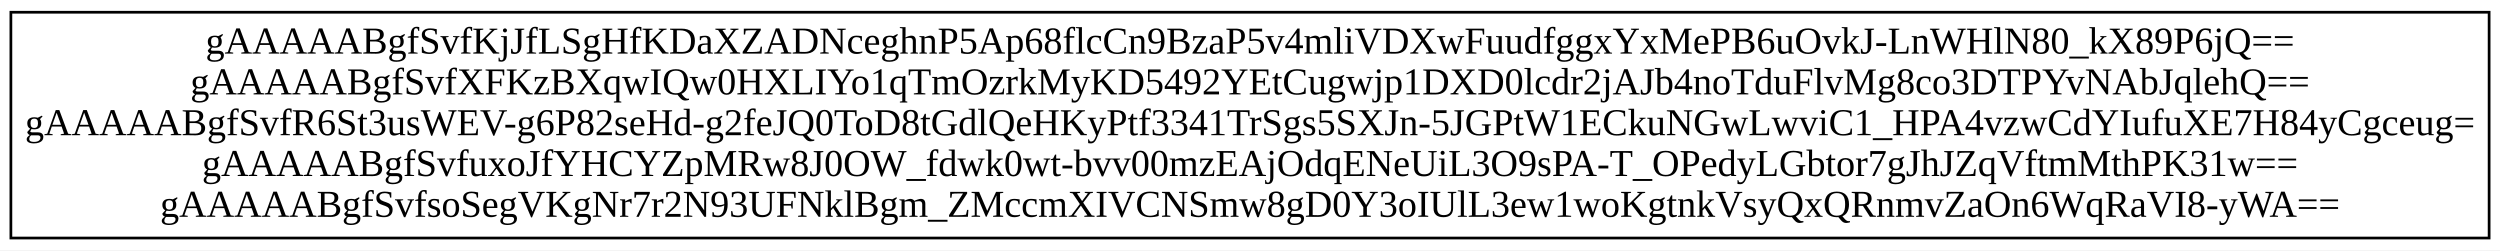
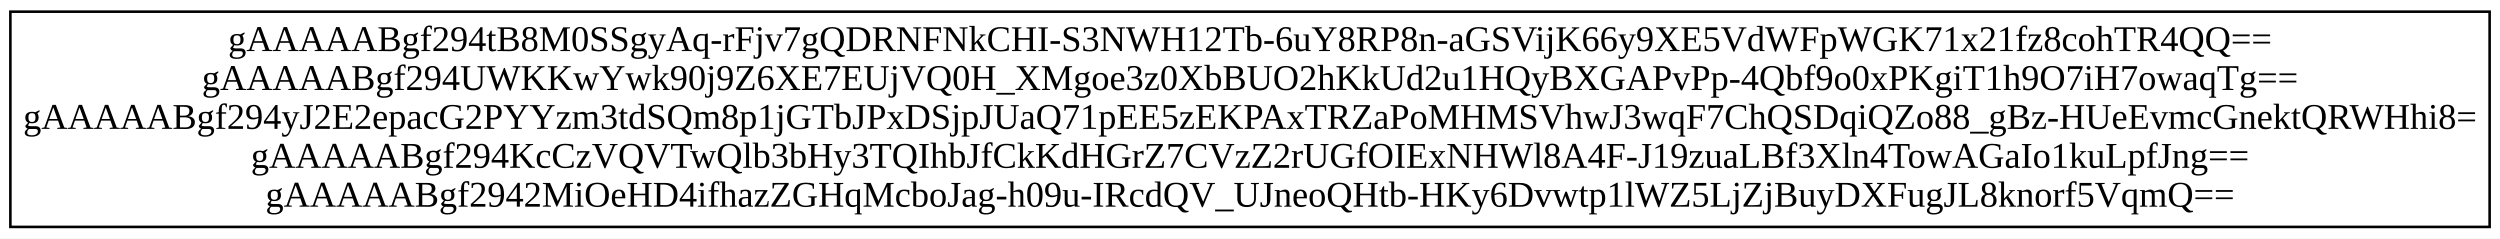
- <svg xmlns="http://www.w3.org/2000/svg" width="919pt" height="92pt" viewBox="0.00 0.00 919.00 92.00">
+ <svg xmlns="http://www.w3.org/2000/svg" width="964pt" height="92pt" viewBox="0.00 0.00 964.00 92.00">
  <g id="graph0" class="graph" transform="scale(1 1) rotate(0) translate(4 88)">
-     <polygon fill="white" stroke="transparent" points="-4,4 -4,-88 915,-88 915,4 -4,4" />
+     <polygon fill="white" stroke="transparent" points="-4,4 -4,-88 960,-88 960,4 -4,4" />
    <g id="node1" class="node">
-       <polygon fill="none" stroke="black" points="0,-0.5 0,-83.5 911,-83.5 911,-0.5 0,-0.5" />
-       <text text-anchor="middle" x="455.5" y="-68.3" font-family="Times New Roman,serif" font-size="14.00">gAAAAABgfSvfKjJfLSgHfKDaXZADNceghnP5Ap68flcCn9BzaP5v4mliVDXwFuudfggxYxMePB6uOvkJ-LnWHlN80_kX89P6jQ==</text>
-       <text text-anchor="middle" x="455.5" y="-53.3" font-family="Times New Roman,serif" font-size="14.00">gAAAAABgfSvfXFKzBXqwIQw0HXLIYo1qTmOzrkMyKD5492YEtCugwjp1DXD0lcdr2jAJb4noTduFlvMg8co3DTPYvNAbJqlehQ==</text>
-       <text text-anchor="middle" x="455.5" y="-38.3" font-family="Times New Roman,serif" font-size="14.00">gAAAAABgfSvfR6St3usWEV-g6P82seHd-g2feJQ0ToD8tGdlQeHKyPtf3341TrSgs5SXJn-5JGPtW1ECkuNGwLwviC1_HPA4vzwCdYIufuXE7H84yCgceug=</text>
-       <text text-anchor="middle" x="455.5" y="-23.3" font-family="Times New Roman,serif" font-size="14.00">gAAAAABgfSvfuxoJfYHCYZpMRw8J0OW_fdwk0wt-bvv00mzEAjOdqENeUiL3O9sPA-T_OPedyLGbtor7gJhJZqVftmMthPK31w==</text>
-       <text text-anchor="middle" x="455.5" y="-8.3" font-family="Times New Roman,serif" font-size="14.00">gAAAAABgfSvfsoSegVKgNr7r2N93UFNklBgm_ZMccmXIVCNSmw8gD0Y3oIUlL3ew1woKgtnkVsyQxQRnmvZaOn6WqRaVI8-yWA==</text>
+       <polygon fill="none" stroke="black" points="0,-0.5 0,-83.5 956,-83.5 956,-0.5 0,-0.5" />
+       <text text-anchor="middle" x="478" y="-68.3" font-family="Times New Roman,serif" font-size="14.00">gAAAAABgf294tB8M0SSgyAq-rFjv7gQDRNFNkCHI-S3NWH12Tb-6uY8RP8n-aGSVijK66y9XE5VdWFpWGK71x21fz8cohTR4QQ==</text>
+       <text text-anchor="middle" x="478" y="-53.3" font-family="Times New Roman,serif" font-size="14.00">gAAAAABgf294UWKKwYwk90j9Z6XE7EUjVQ0H_XMgoe3z0XbBUO2hKkUd2u1HQyBXGAPvPp-4Qbf9o0xPKgiT1h9O7iH7owaqTg==</text>
+       <text text-anchor="middle" x="478" y="-38.3" font-family="Times New Roman,serif" font-size="14.00">gAAAAABgf294yJ2E2epacG2PYYzm3tdSQm8p1jGTbJPxDSjpJUaQ71pEE5zEKPAxTRZaPoMHMSVhwJ3wqF7ChQSDqiQZo88_gBz-HUeEvmcGnektQRWHhi8=</text>
+       <text text-anchor="middle" x="478" y="-23.3" font-family="Times New Roman,serif" font-size="14.00">gAAAAABgf294KcCzVQVTwQlb3bHy3TQIhbJfCkKdHGrZ7CVzZ2rUGfOIExNHWl8A4F-J19zuaLBf3Xln4TowAGaIo1kuLpfJng==</text>
+       <text text-anchor="middle" x="478" y="-8.3" font-family="Times New Roman,serif" font-size="14.00">gAAAAABgf2942MiOeHD4ifhazZGHqMcboJag-h09u-IRcdQV_UJneoQHtb-HKy6Dvwtp1lWZ5LjZjBuyDXFugJL8knorf5VqmQ==</text>
    </g>
  </g>
</svg>
